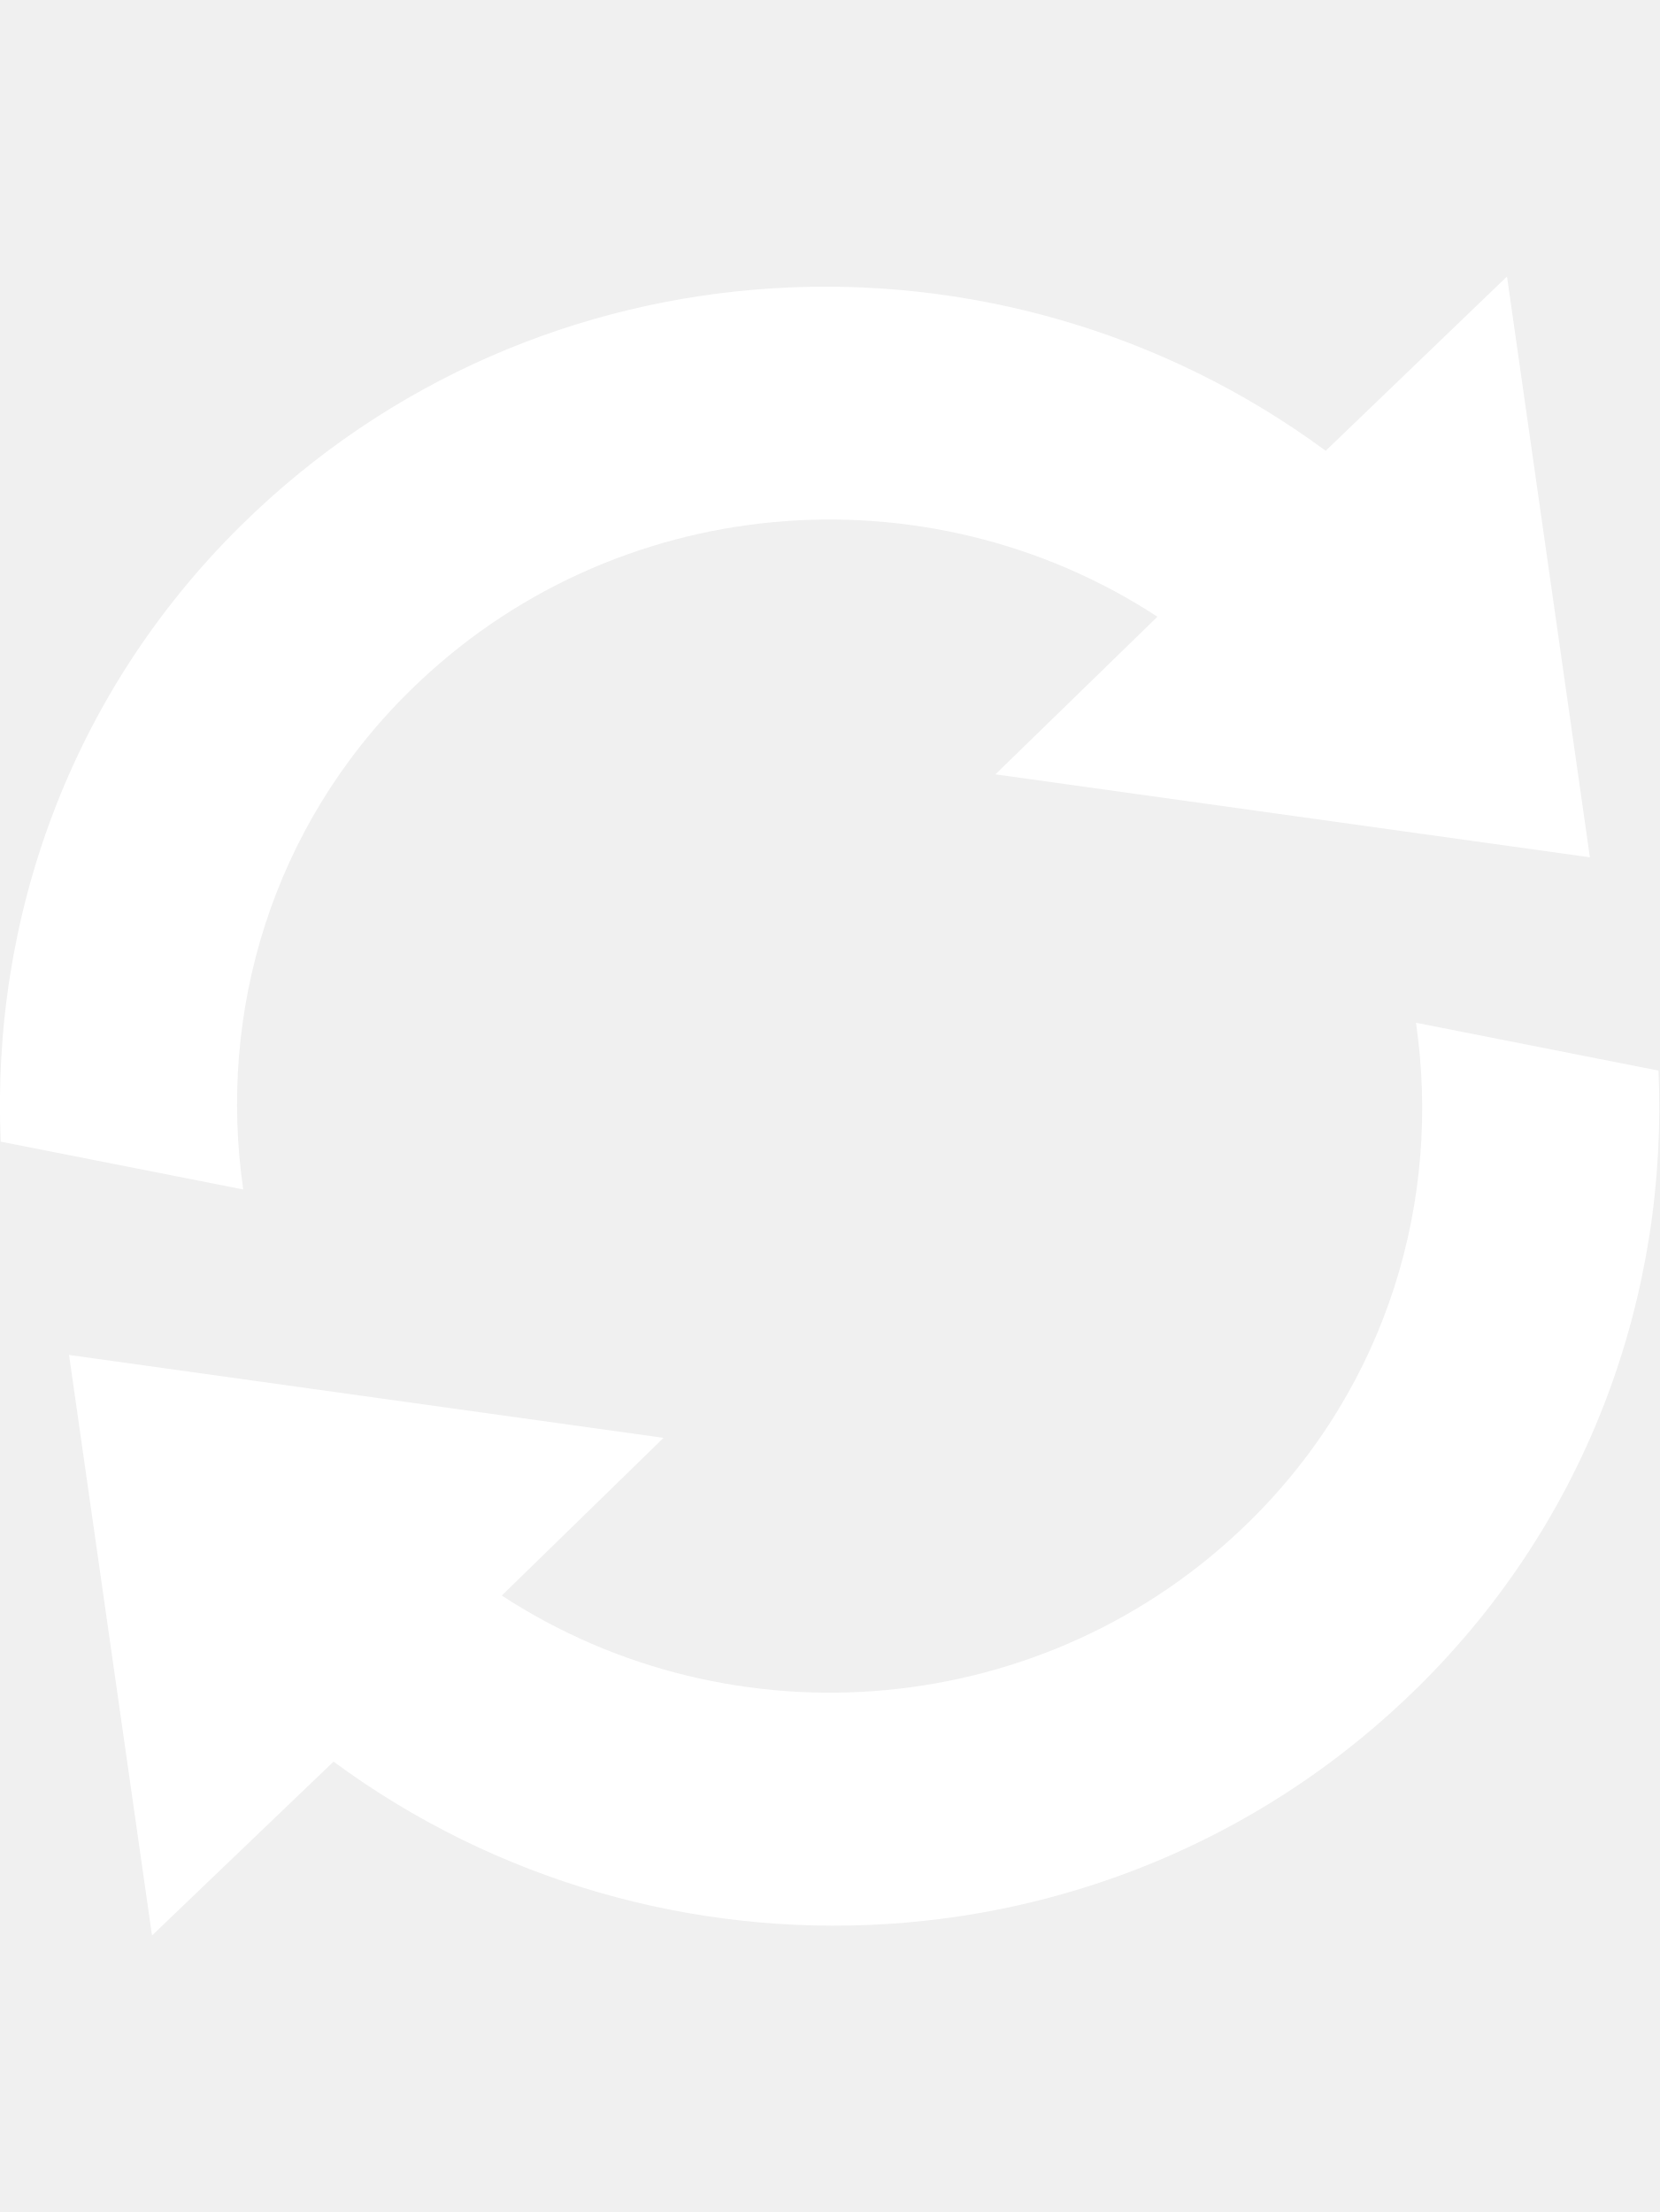
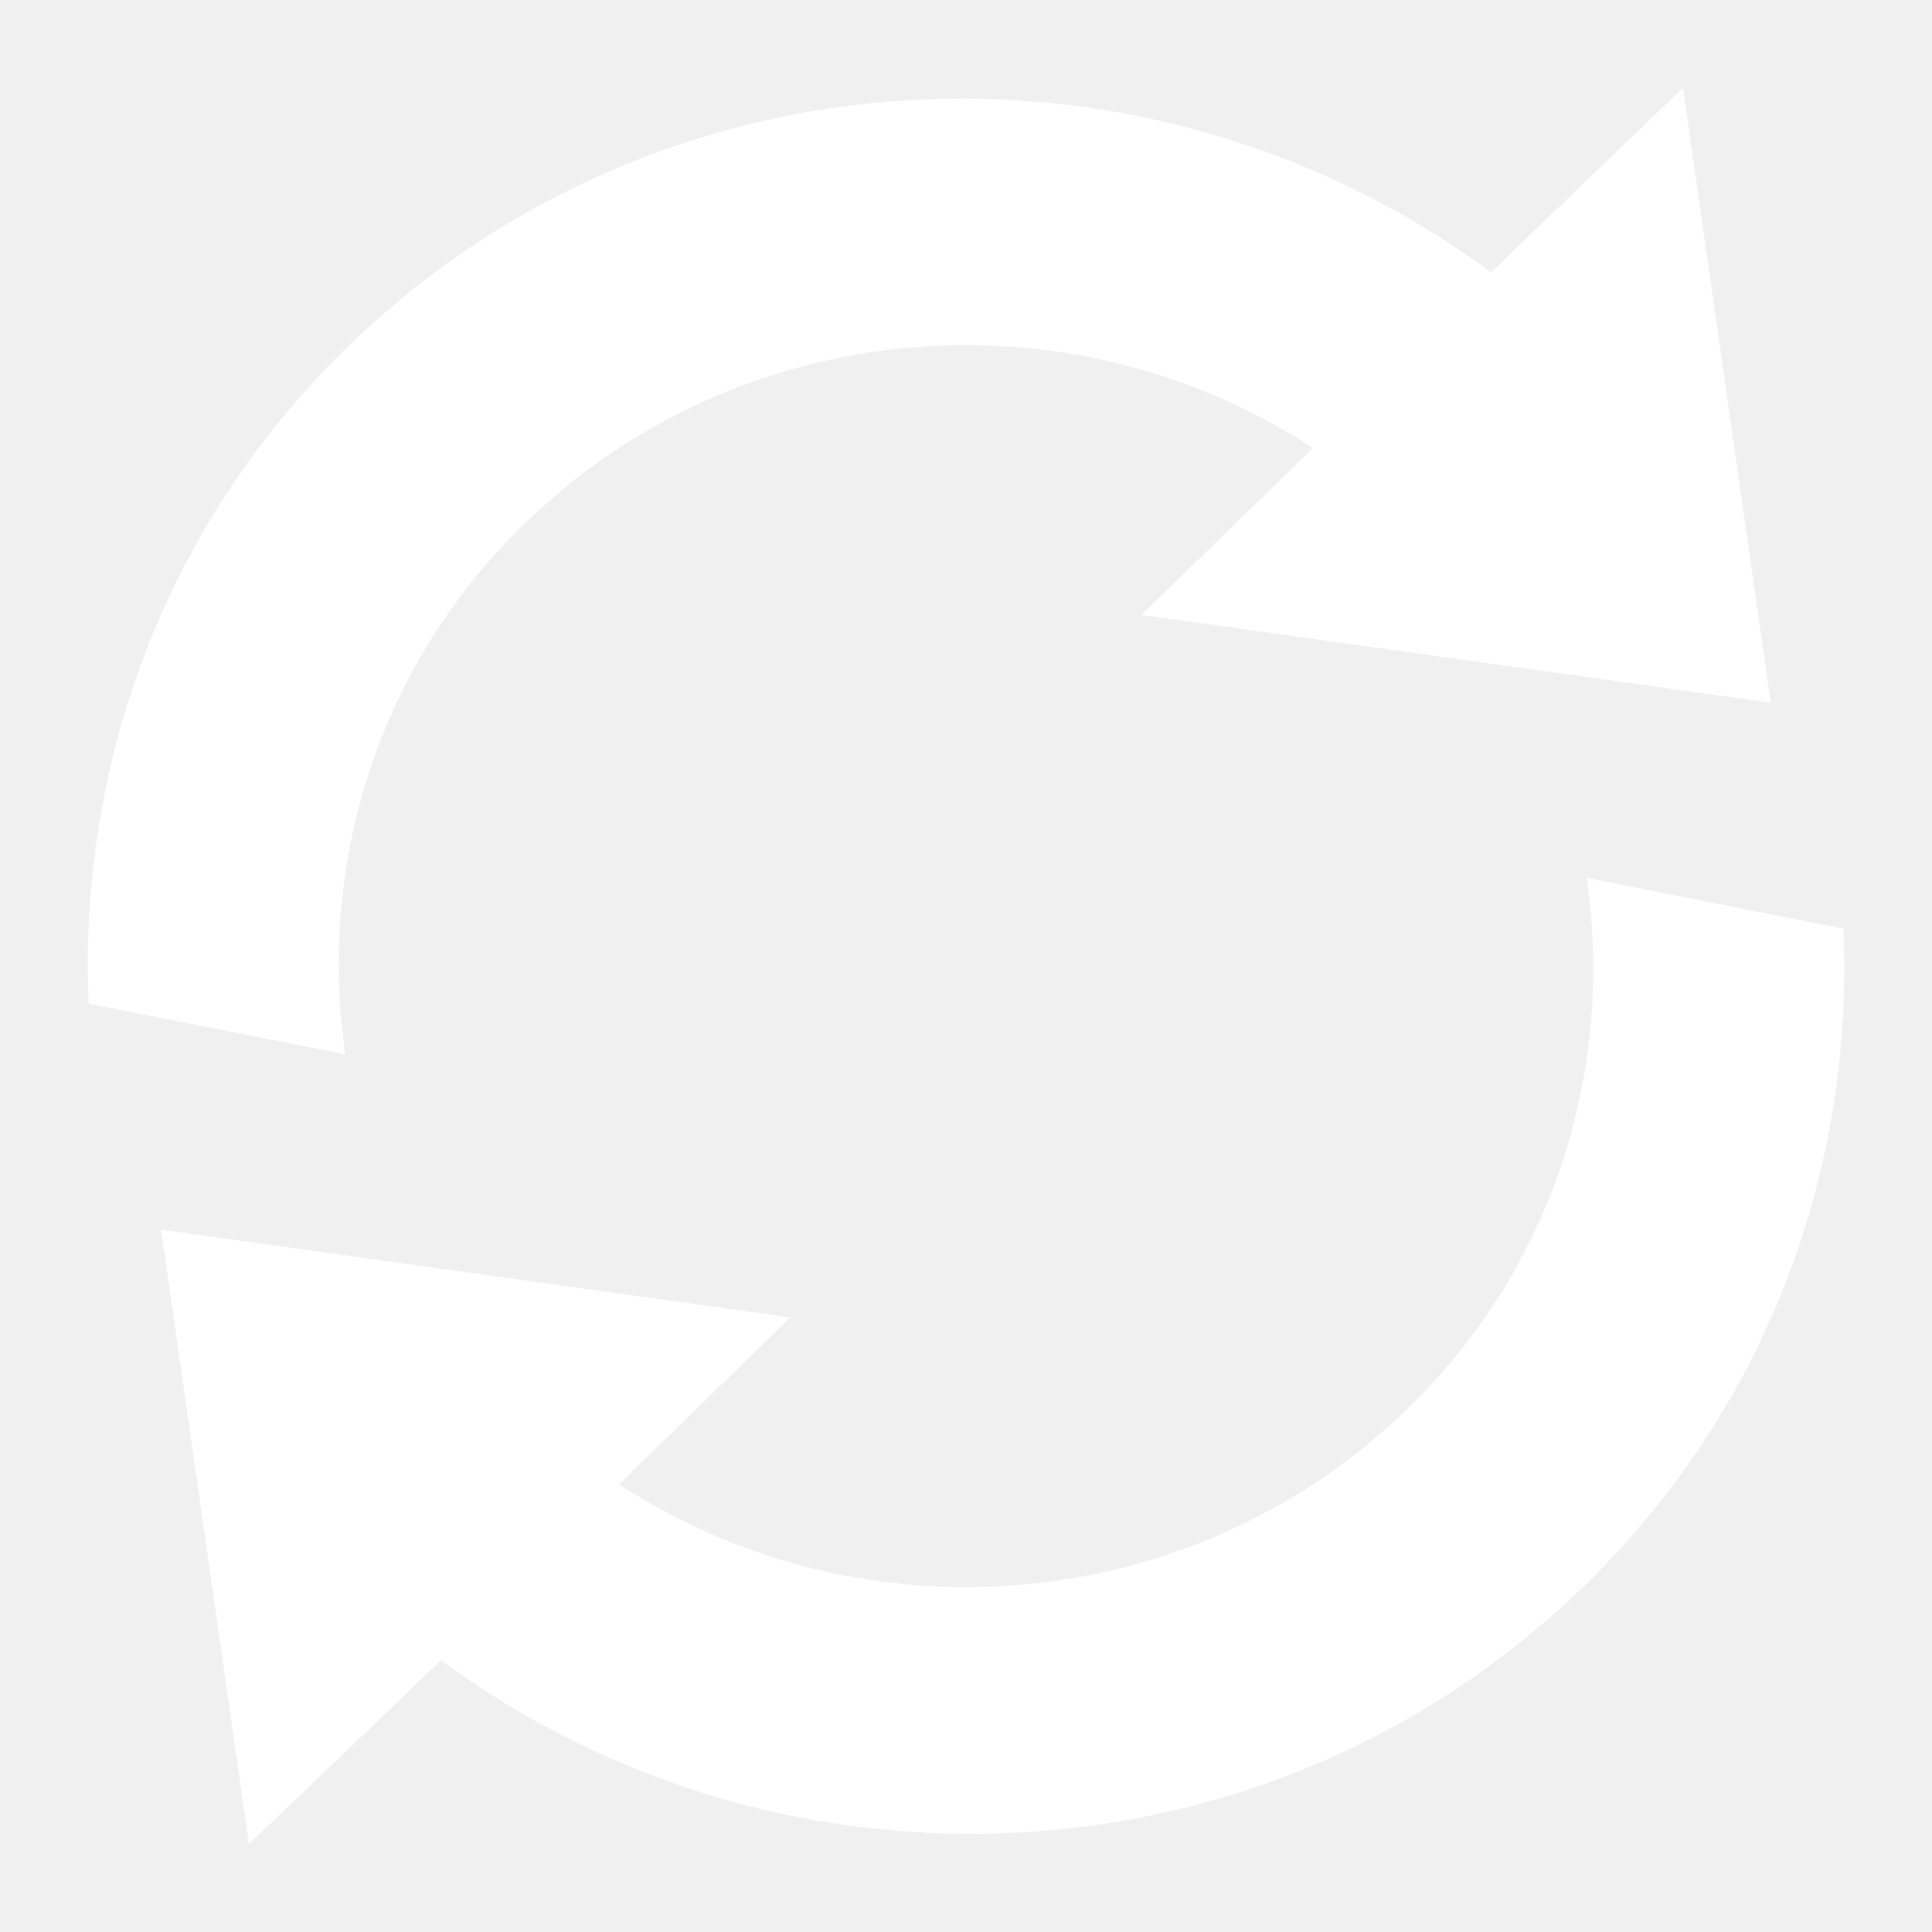
- <svg xmlns="http://www.w3.org/2000/svg" height="1024" width="768.051" id="svg2" version="1.1">
-   <defs id="defs8" />
-   <path d="M655.461 473.469c11.875 81.719-13.062 167.781-76.812 230.594-94.188 92.938-239.5 104.375-346.375 34.562l74.875-73L31.96 627.25 70.367 896l84.031-80.5c150.907 111.25 364.938 100.75 502.063-34.562 79.5-78.438 115.75-182.562 111.25-285.312L655.461 473.469zM189.46 320.062c94.156-92.938 239.438-104.438 346.313-34.562l-75 72.969 275.188 38.406L697.586 128l-83.938 80.688C462.711 97.344 248.742 107.969 111.585 243.25 32.085 321.656-4.133 425.781 0.335 528.5l112.25 22.125C100.71 468.875 125.71 382.906 189.46 320.062z" id="path4" style="fill:#ffffff;fill-opacity:1" />
+ <svg xmlns="http://www.w3.org/2000/svg" width="22" height="22" version="1.1" viewBox="0 0 22 22">
+   <path d="m 18.068,9.997 c 0.309,2.128 -0.34,4.369 -2,6.005 -2.452,2.42 -6.236,2.718 -9.019,0.9 l 1.95,-1.901 -7.165,-0.999 1,6.999 2.188,-2.096 c 3.929,2.897 9.502,2.624 13.073,-0.9 2.07,-2.043 3.014,-4.754 2.897,-7.43 z M 5.934,6.002 C 8.386,3.581 12.168,3.282 14.951,5.102 L 12.998,7.002 20.164,8.002 19.164,1 16.979,3.101 C 13.049,0.202 7.478,0.478 3.906,4.001 c -2.07,2.042 -3.013,4.753 -2.897,7.428 l 2.923,0.576 c -0.309,-2.129 0.342,-4.368 2.002,-6.004 z" fill="#ffffff" />
</svg>
